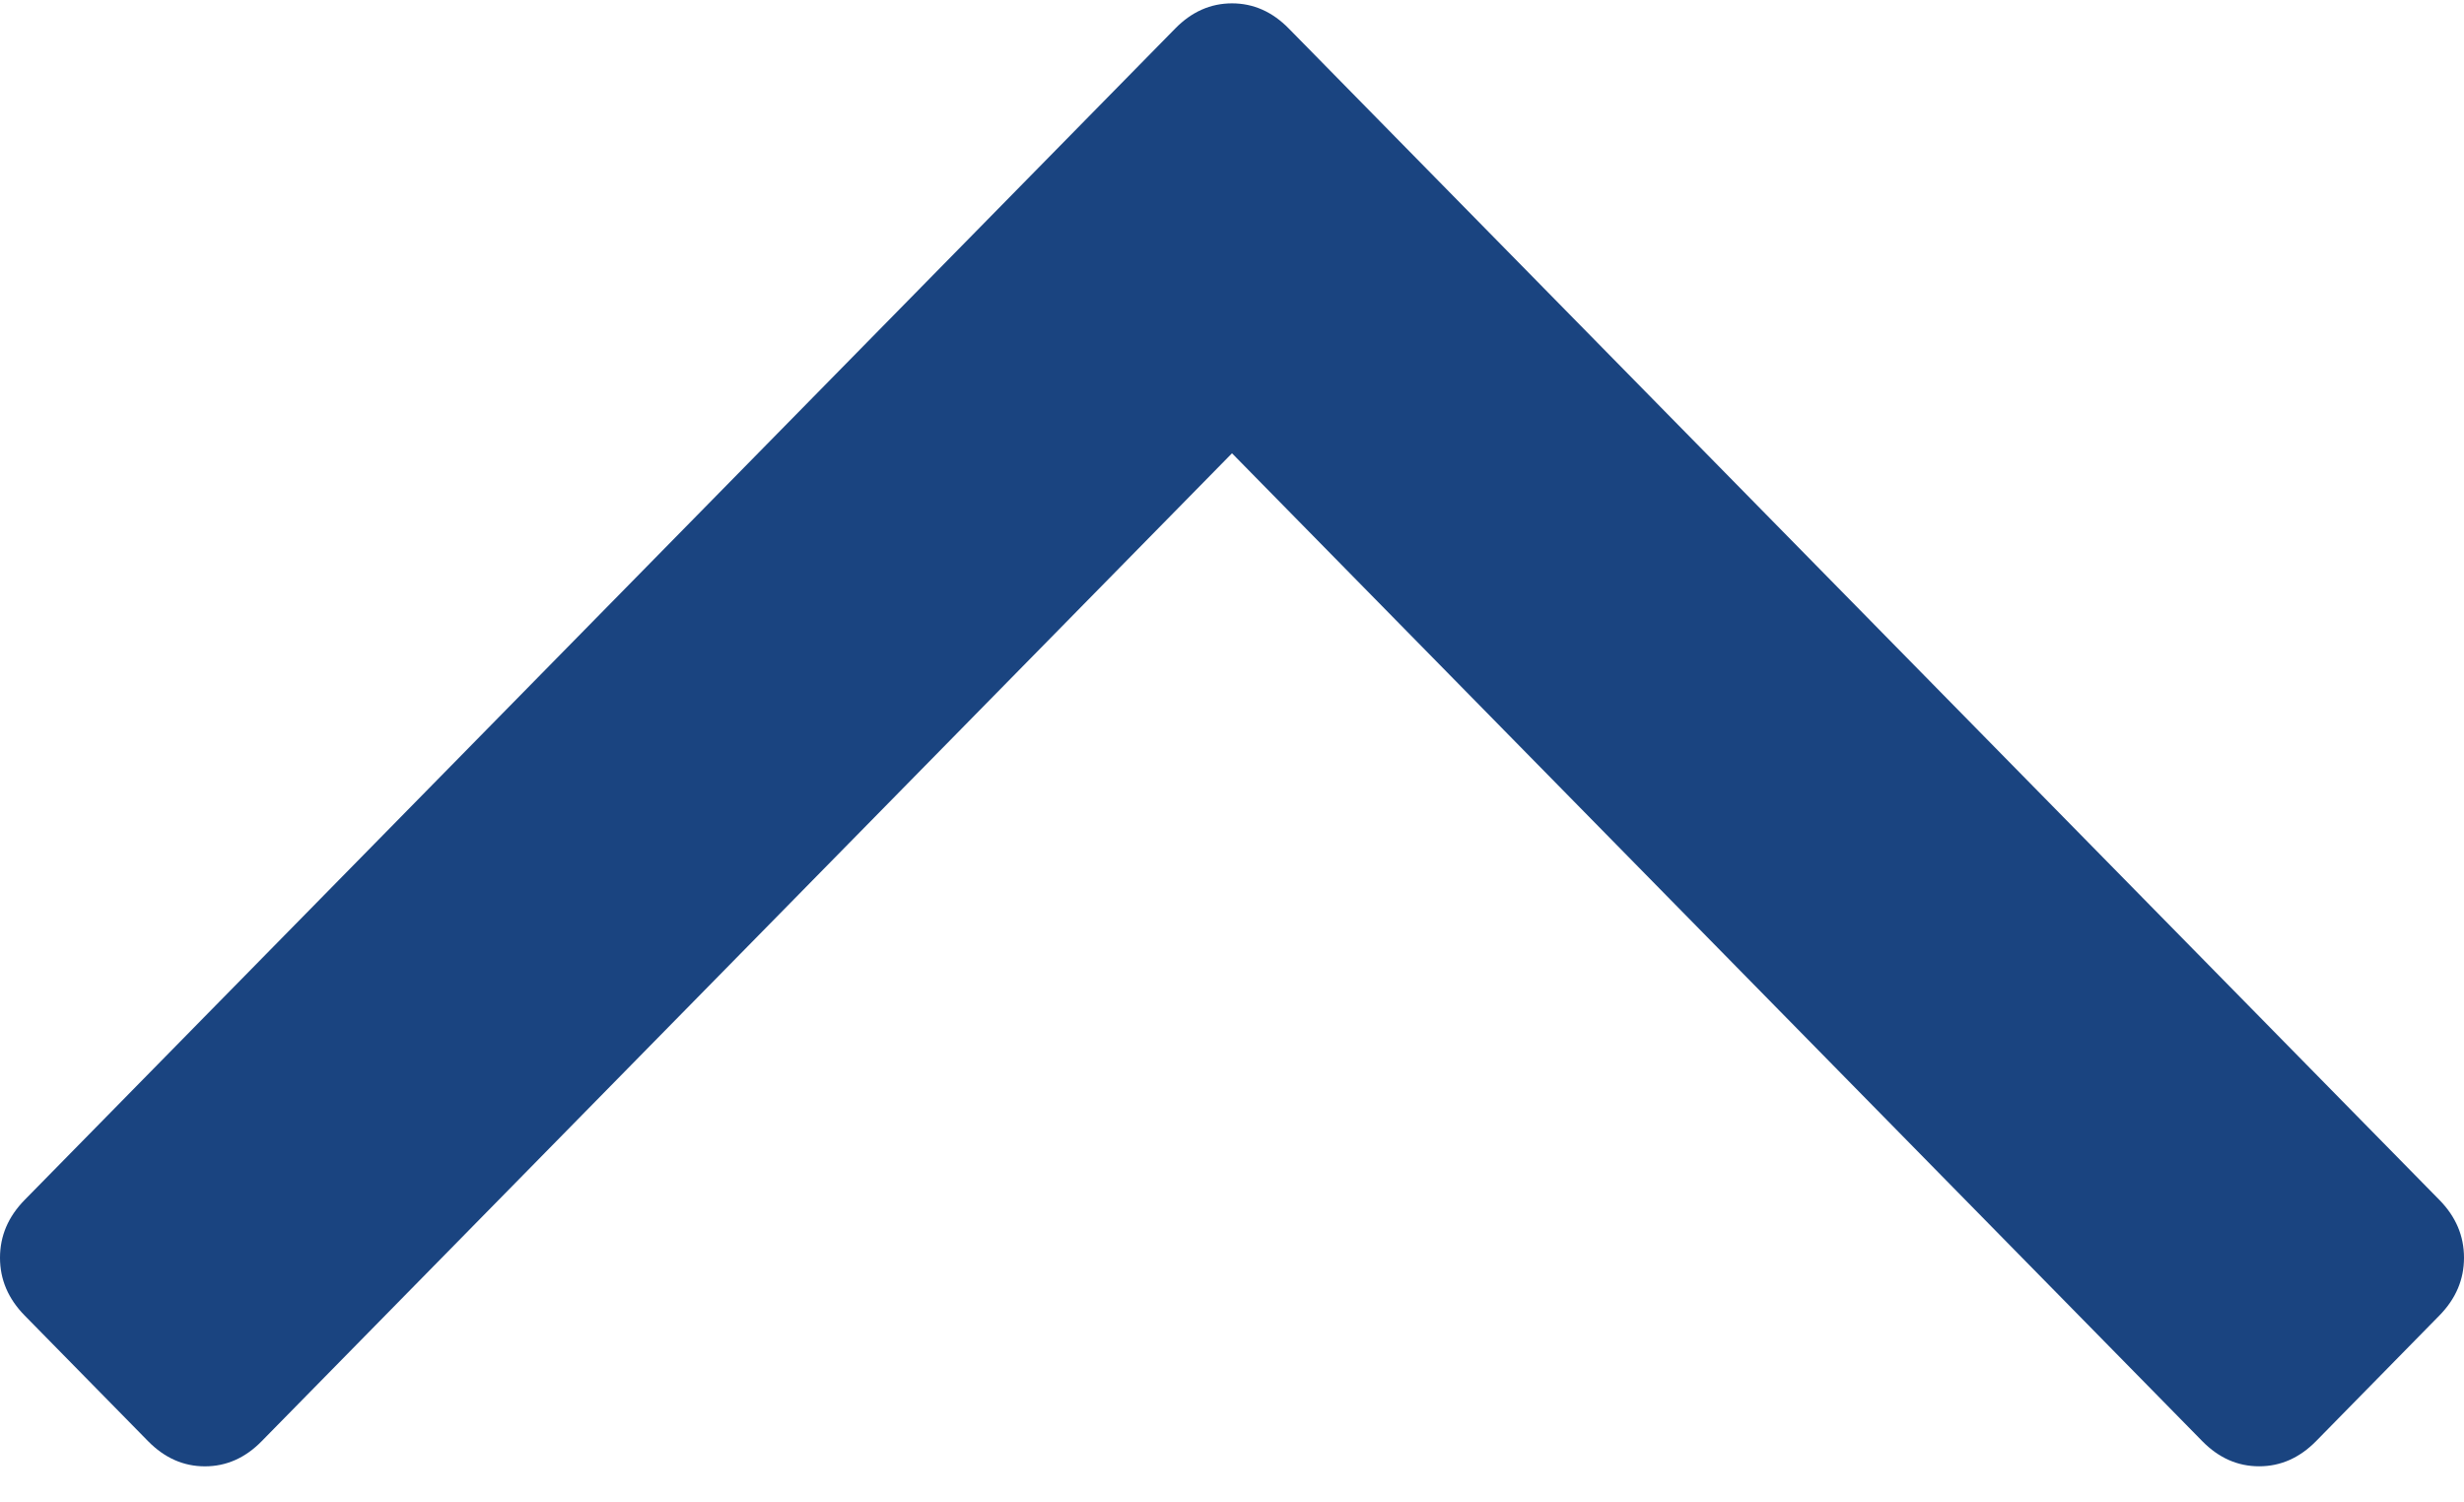
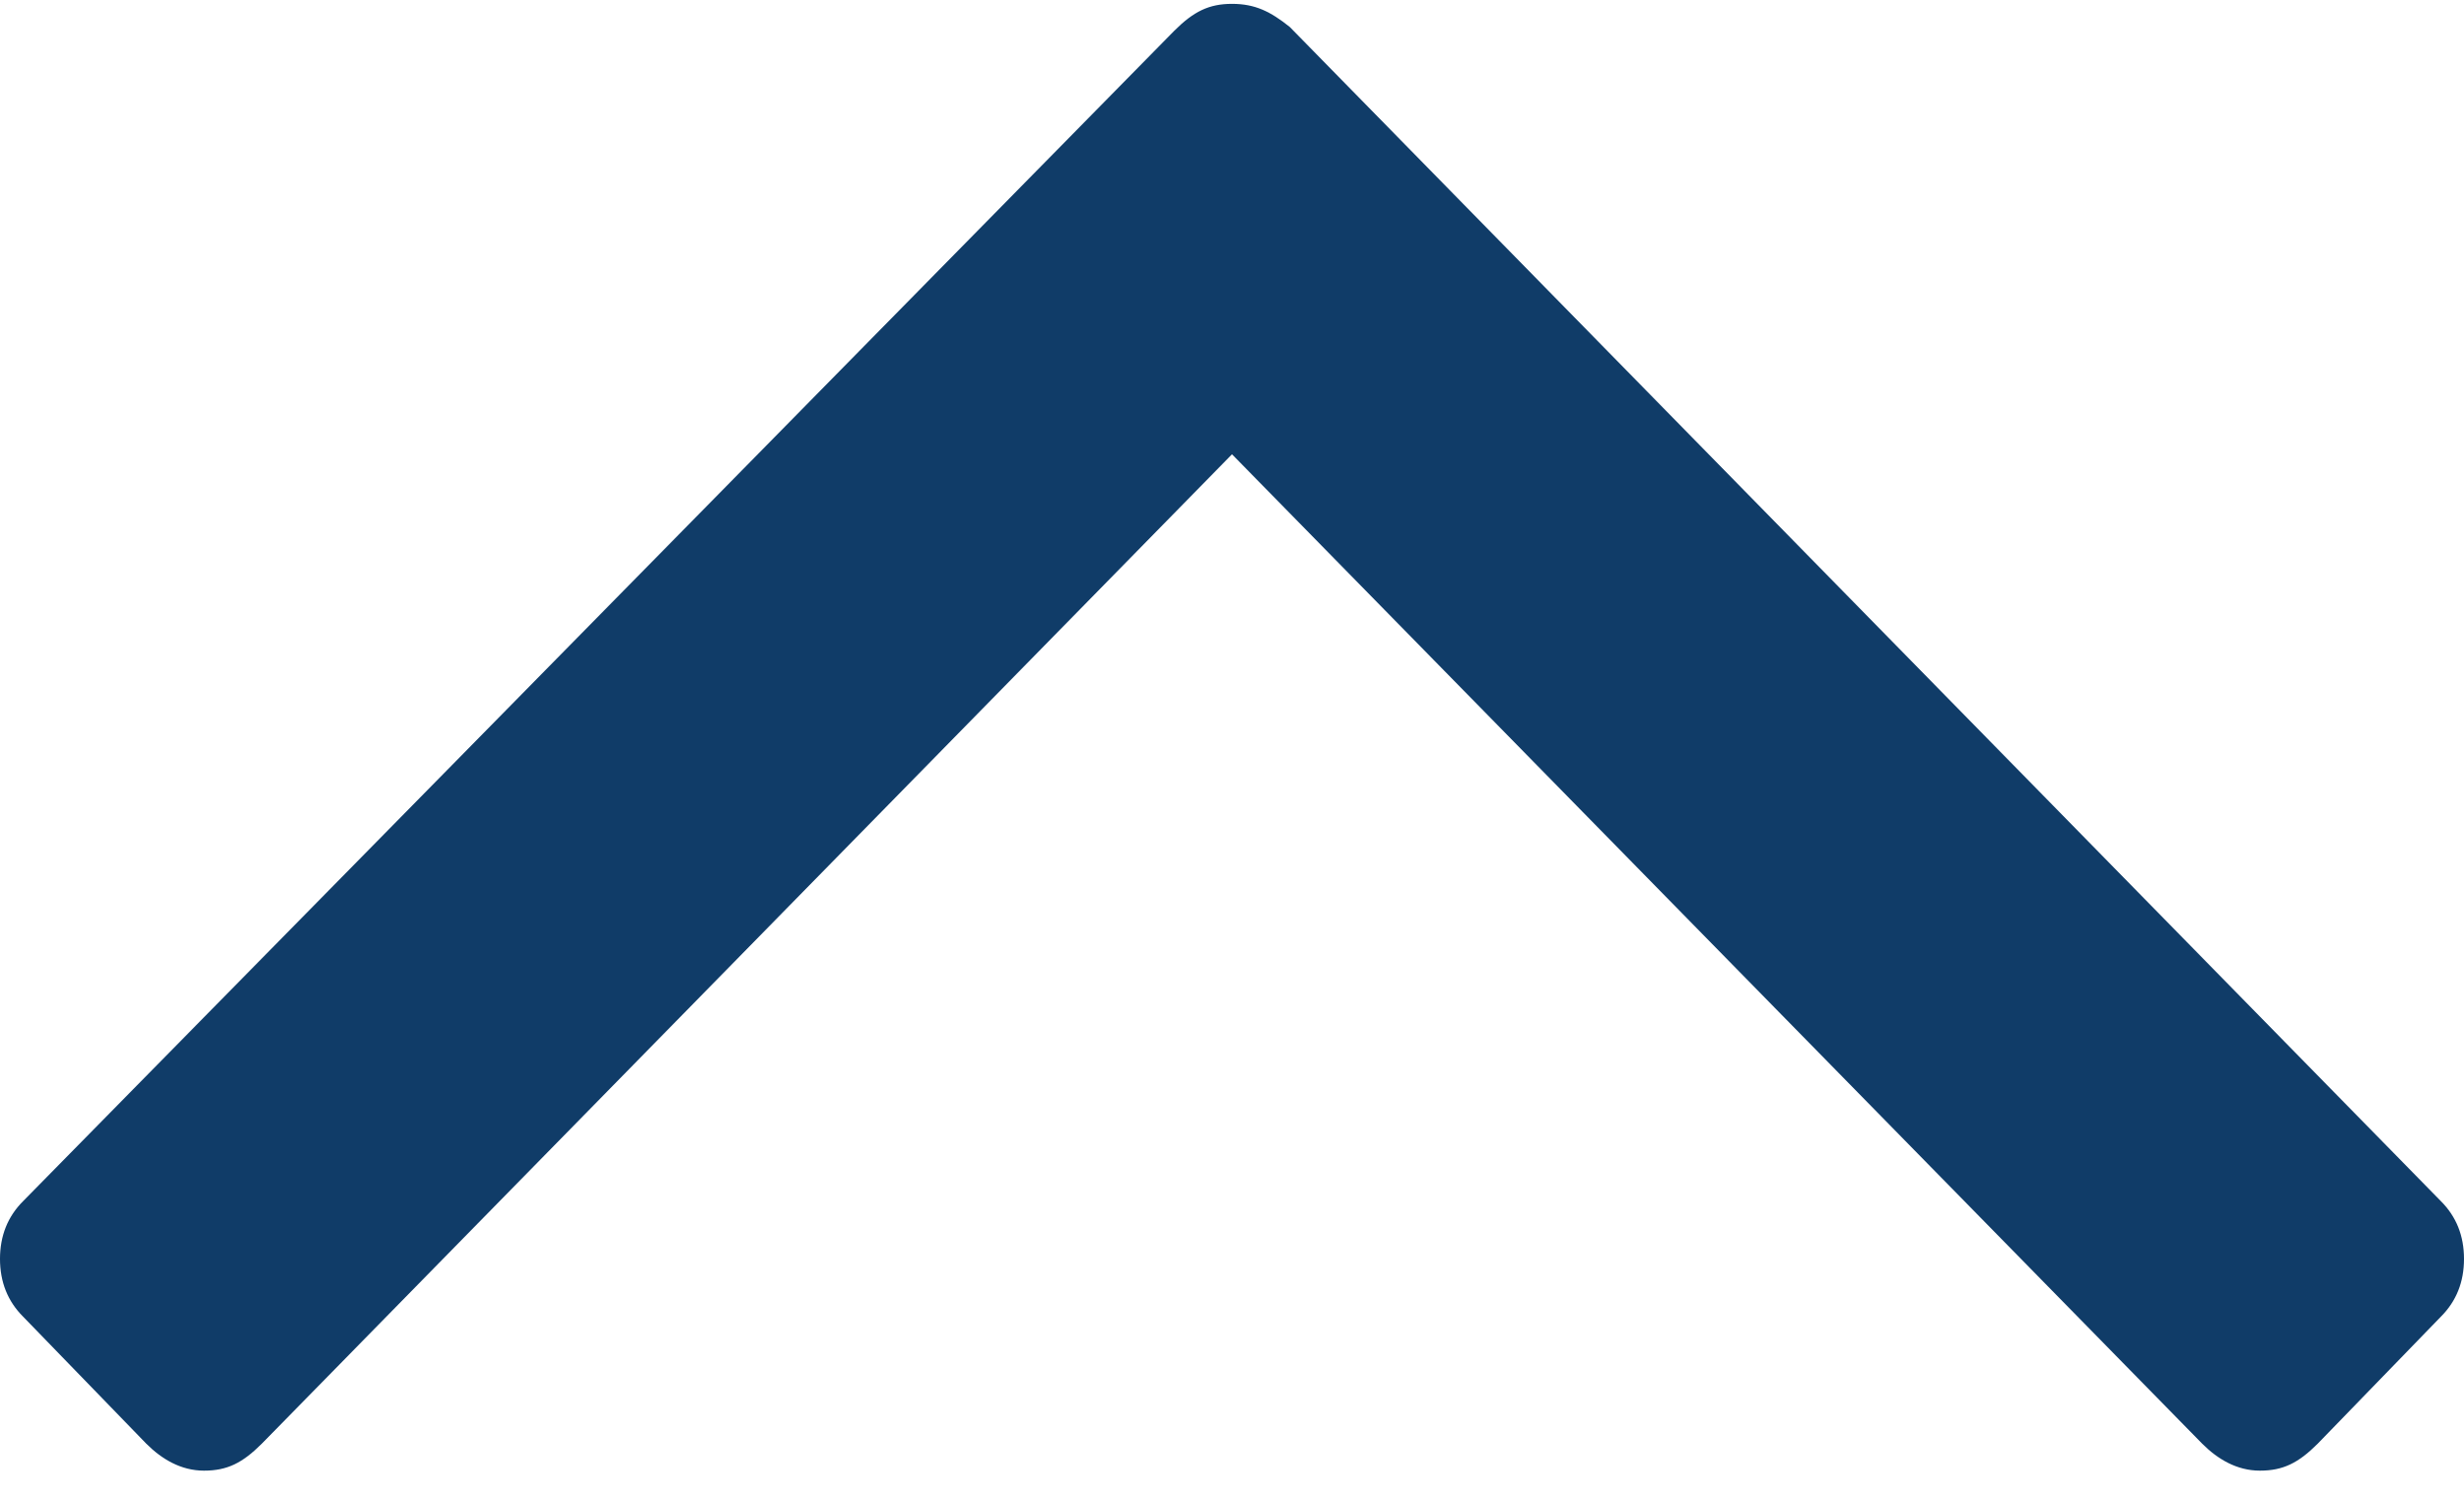
- <svg xmlns="http://www.w3.org/2000/svg" width="64" height="39" viewBox="0 0 64 39">
-   <path fill="#1A4480" d="M63.36 31.167L33.475.741C33.048.305 32.556.087 32 .087c-.555 0-1.048.218-1.475.654L.641 31.167C.213 31.603 0 32.103 0 32.67s.214 1.067.642 1.502l3.205 3.263c.428.436.92.653 1.475.653.556 0 1.048-.217 1.475-.653L32 11.774l25.204 25.662c.427.435.92.651 1.474.651.557 0 1.049-.217 1.476-.65l3.206-3.266c.428-.435.64-.936.64-1.502s-.212-1.067-.64-1.502z" />
+ <svg xmlns="http://www.w3.org/2000/svg" version="1.1" id="Layer_1" x="0px" y="0px" viewBox="0 0 64 39" style="enable-background:new 0 0 64 39;" xml:space="preserve">
+   <style type="text/css">
+ 	.st0{fill:#103C68;}
+ </style>
+   <path class="st0" d="M63.4,31.2L33.5,0.7C33,0.3,32.6,0.1,32,0.1c-0.6,0-1,0.2-1.5,0.7L0.6,31.2C0.2,31.6,0,32.1,0,32.7  s0.2,1.1,0.6,1.5l3.2,3.3c0.4,0.4,0.9,0.7,1.5,0.7s1-0.2,1.5-0.7L32,11.8l25.2,25.7c0.4,0.4,0.9,0.7,1.5,0.7s1-0.2,1.5-0.7l3.2-3.3  c0.4-0.4,0.6-0.9,0.6-1.5S63.8,31.6,63.4,31.2z" />
</svg>
